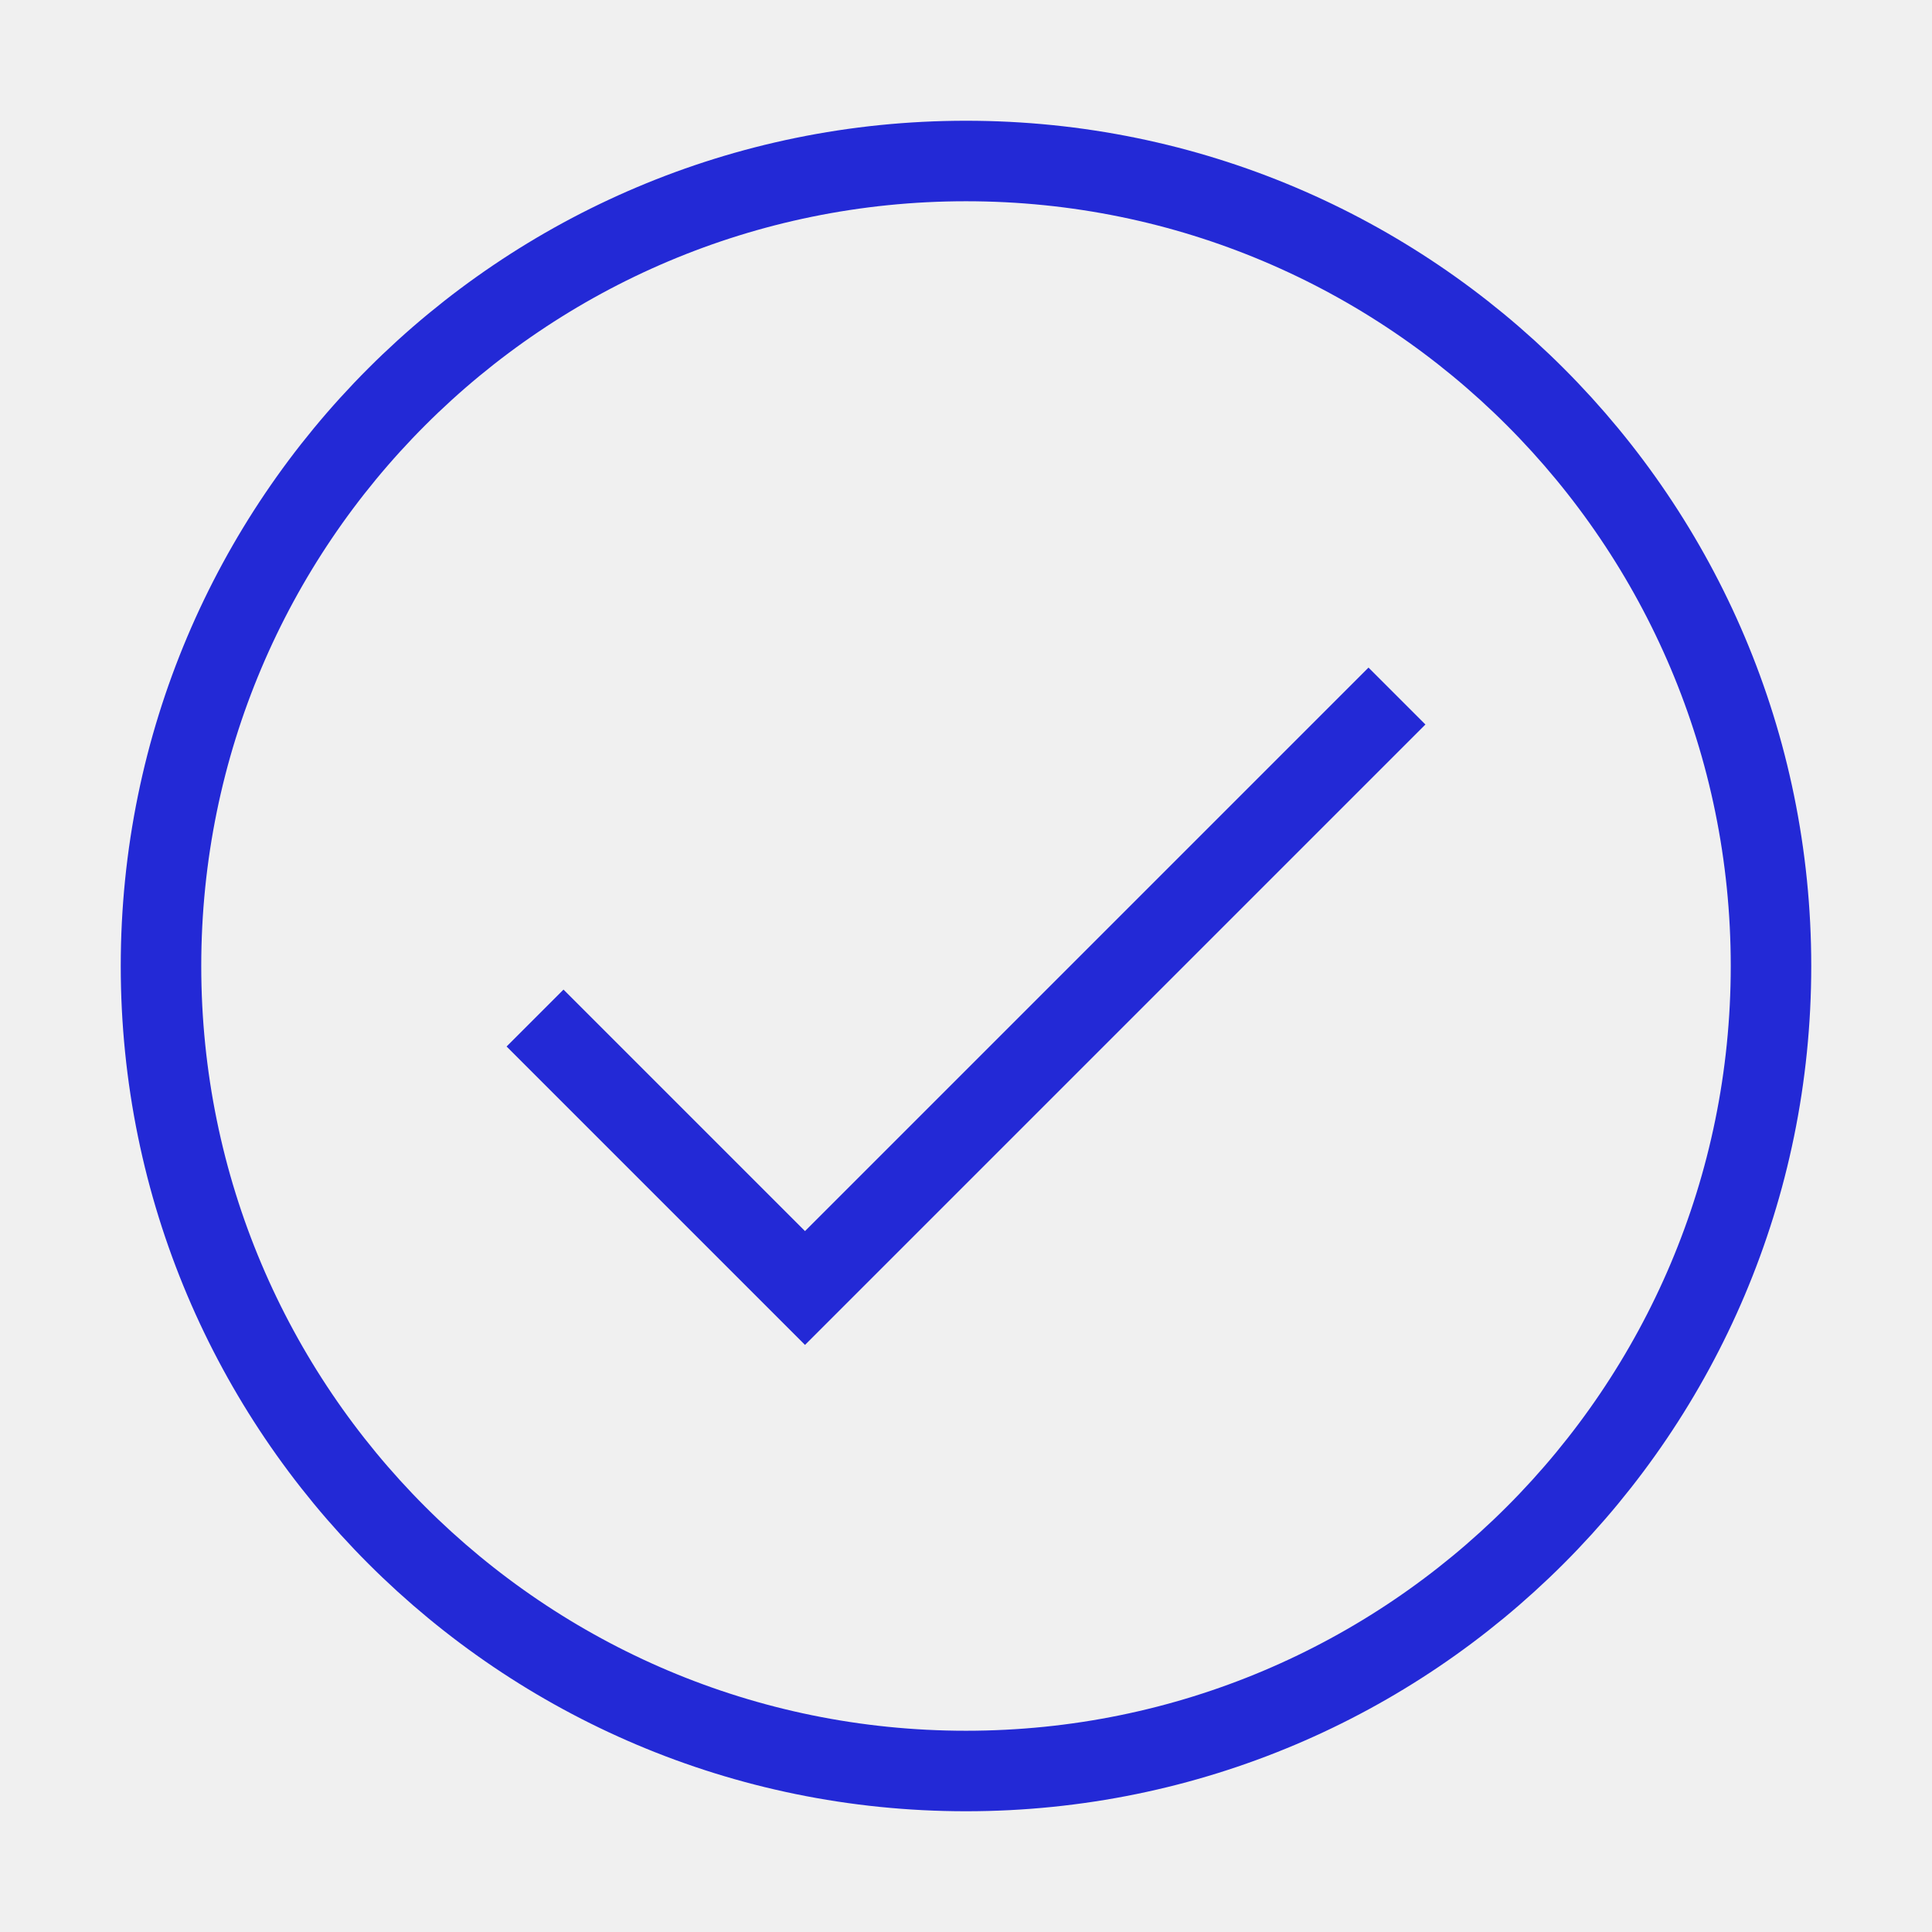
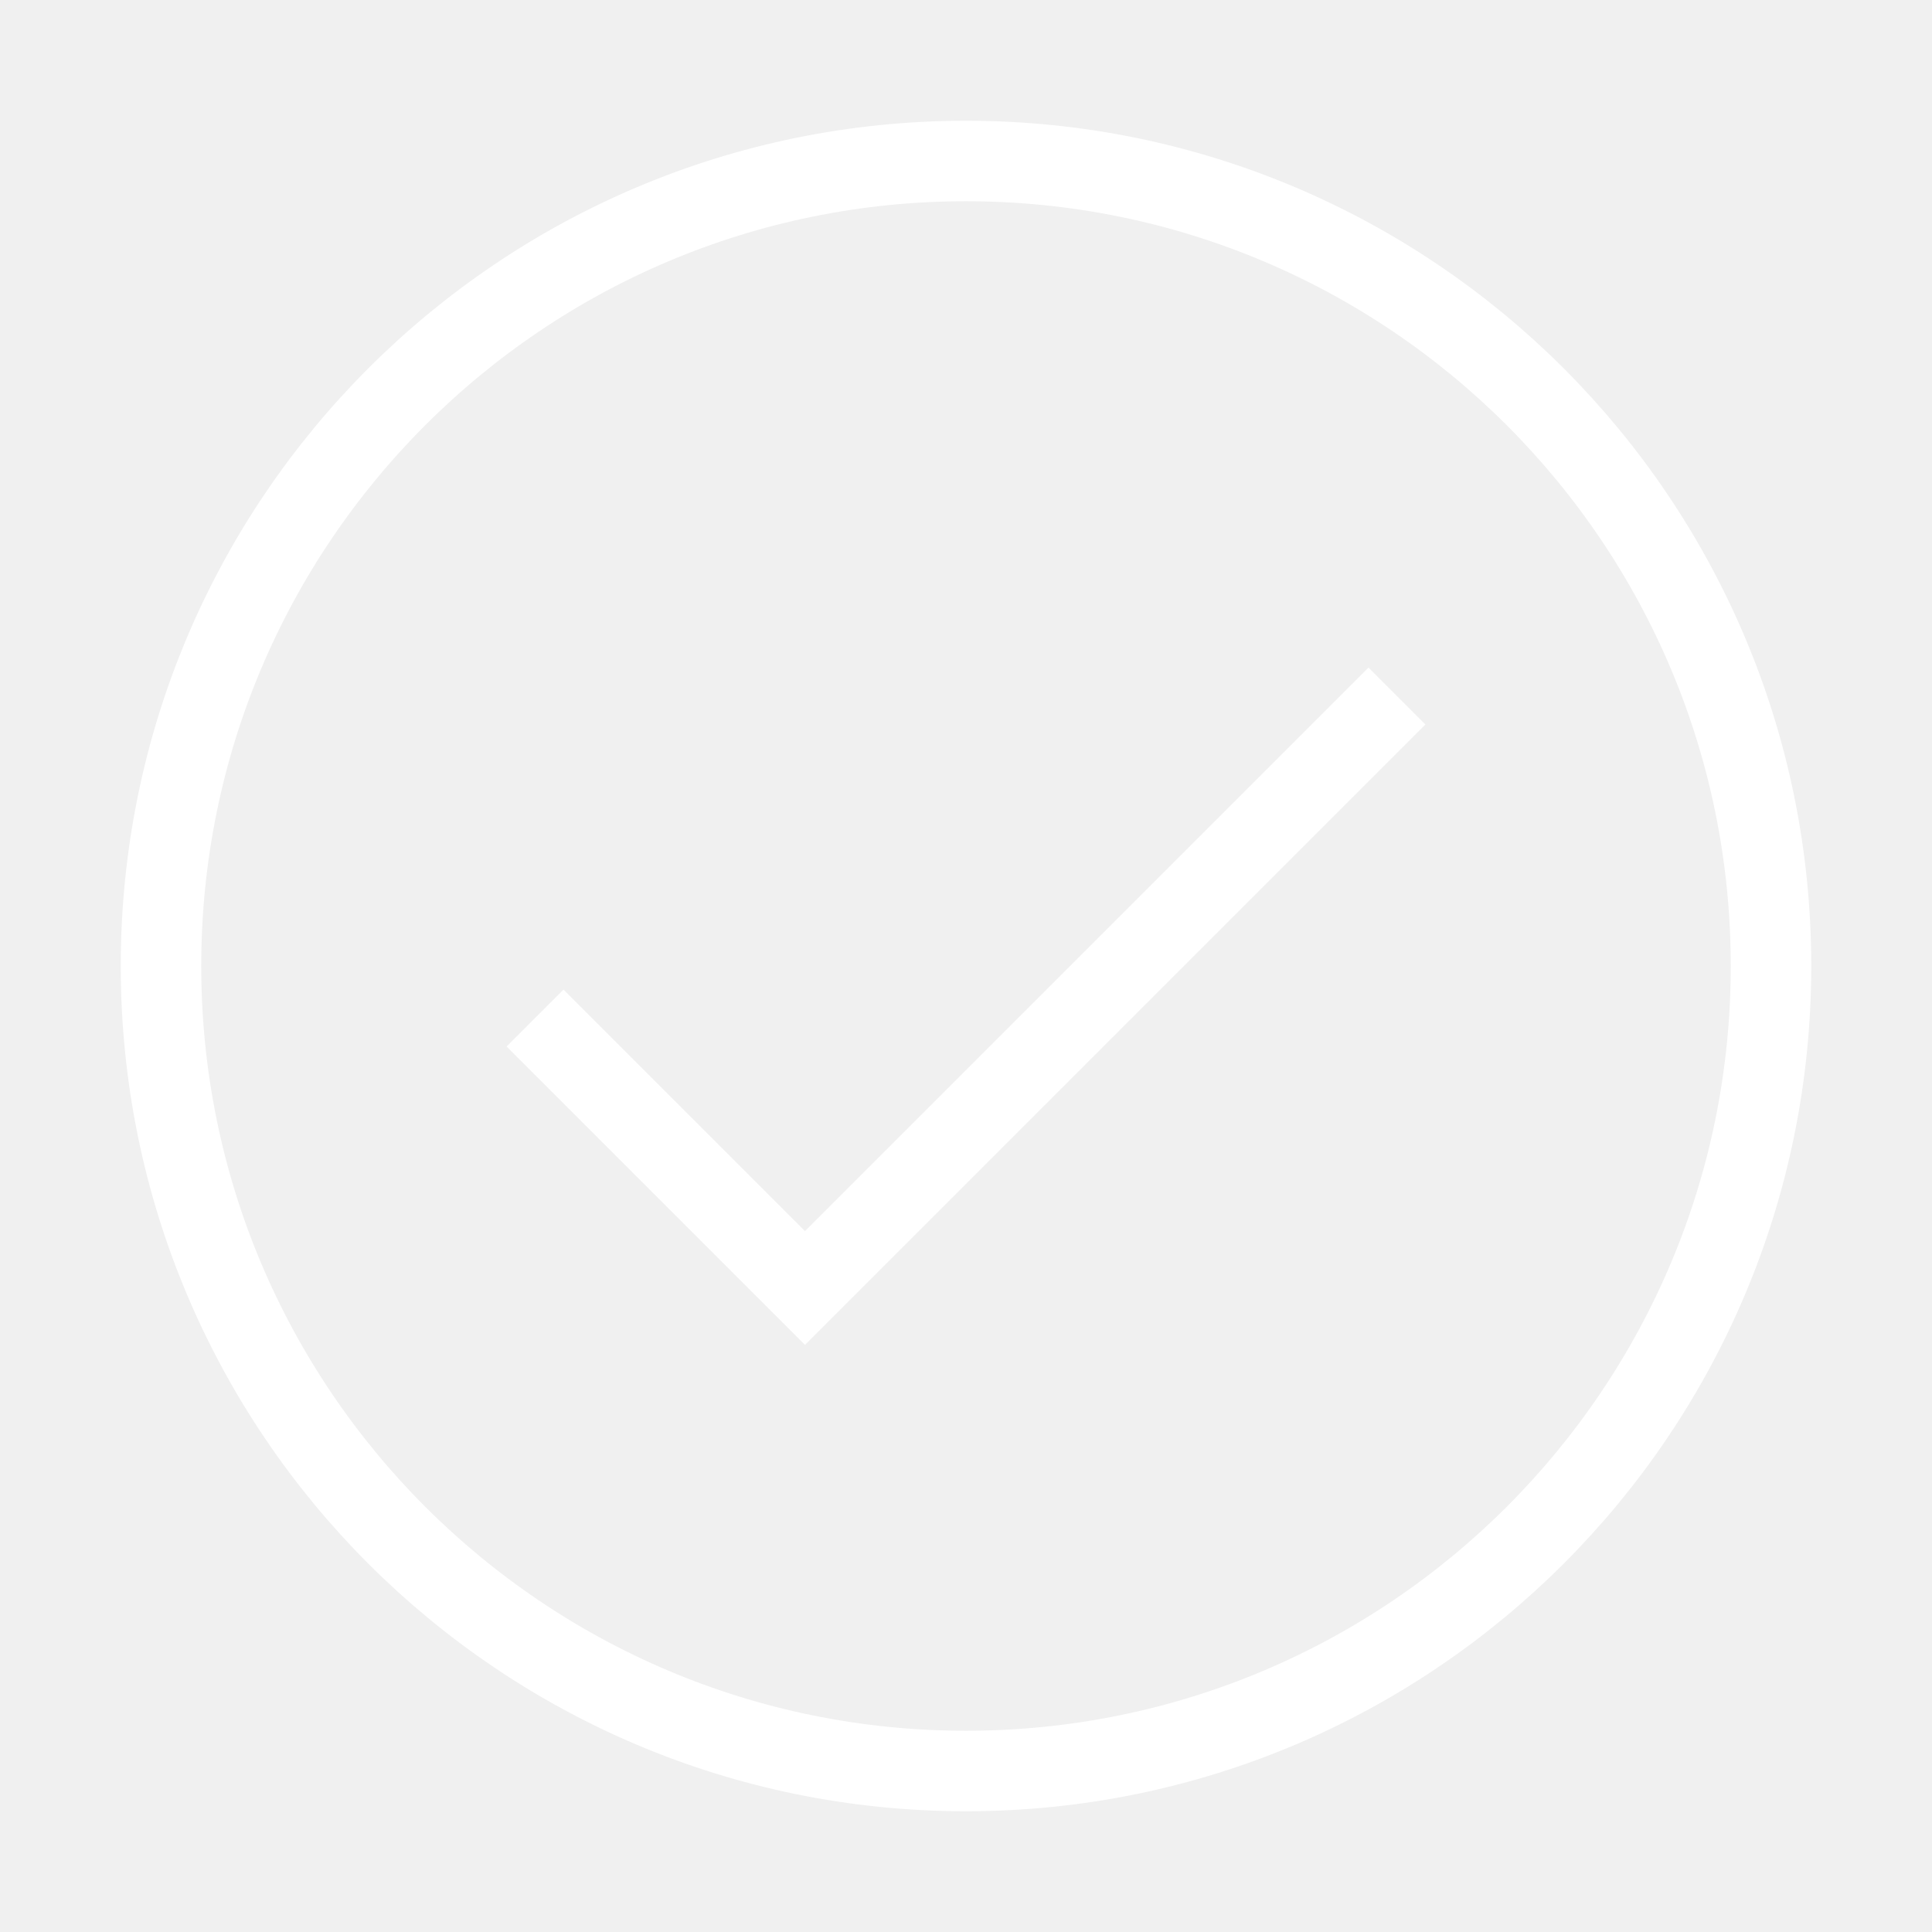
- <svg xmlns="http://www.w3.org/2000/svg" aria-labelledby="circleOkIconTitle" color="#2329D6" fill="none" height="48px" role="img" stroke="#2329D6" stroke-linecap="square" stroke-linejoin="miter" stroke-width="1" viewBox="0 0 24 24" width="48px">
+ <svg xmlns="http://www.w3.org/2000/svg" aria-labelledby="circleOkIconTitle" color="#fff" fill="none" height="48px" role="img" stroke="#fff" stroke-linecap="square" stroke-linejoin="miter" stroke-width="1" viewBox="0 0 24 24" width="48px">
  <polyline points="7 13 10 16 17 9" />
  <circle cx="12" cy="12" r="10" />
</svg>
